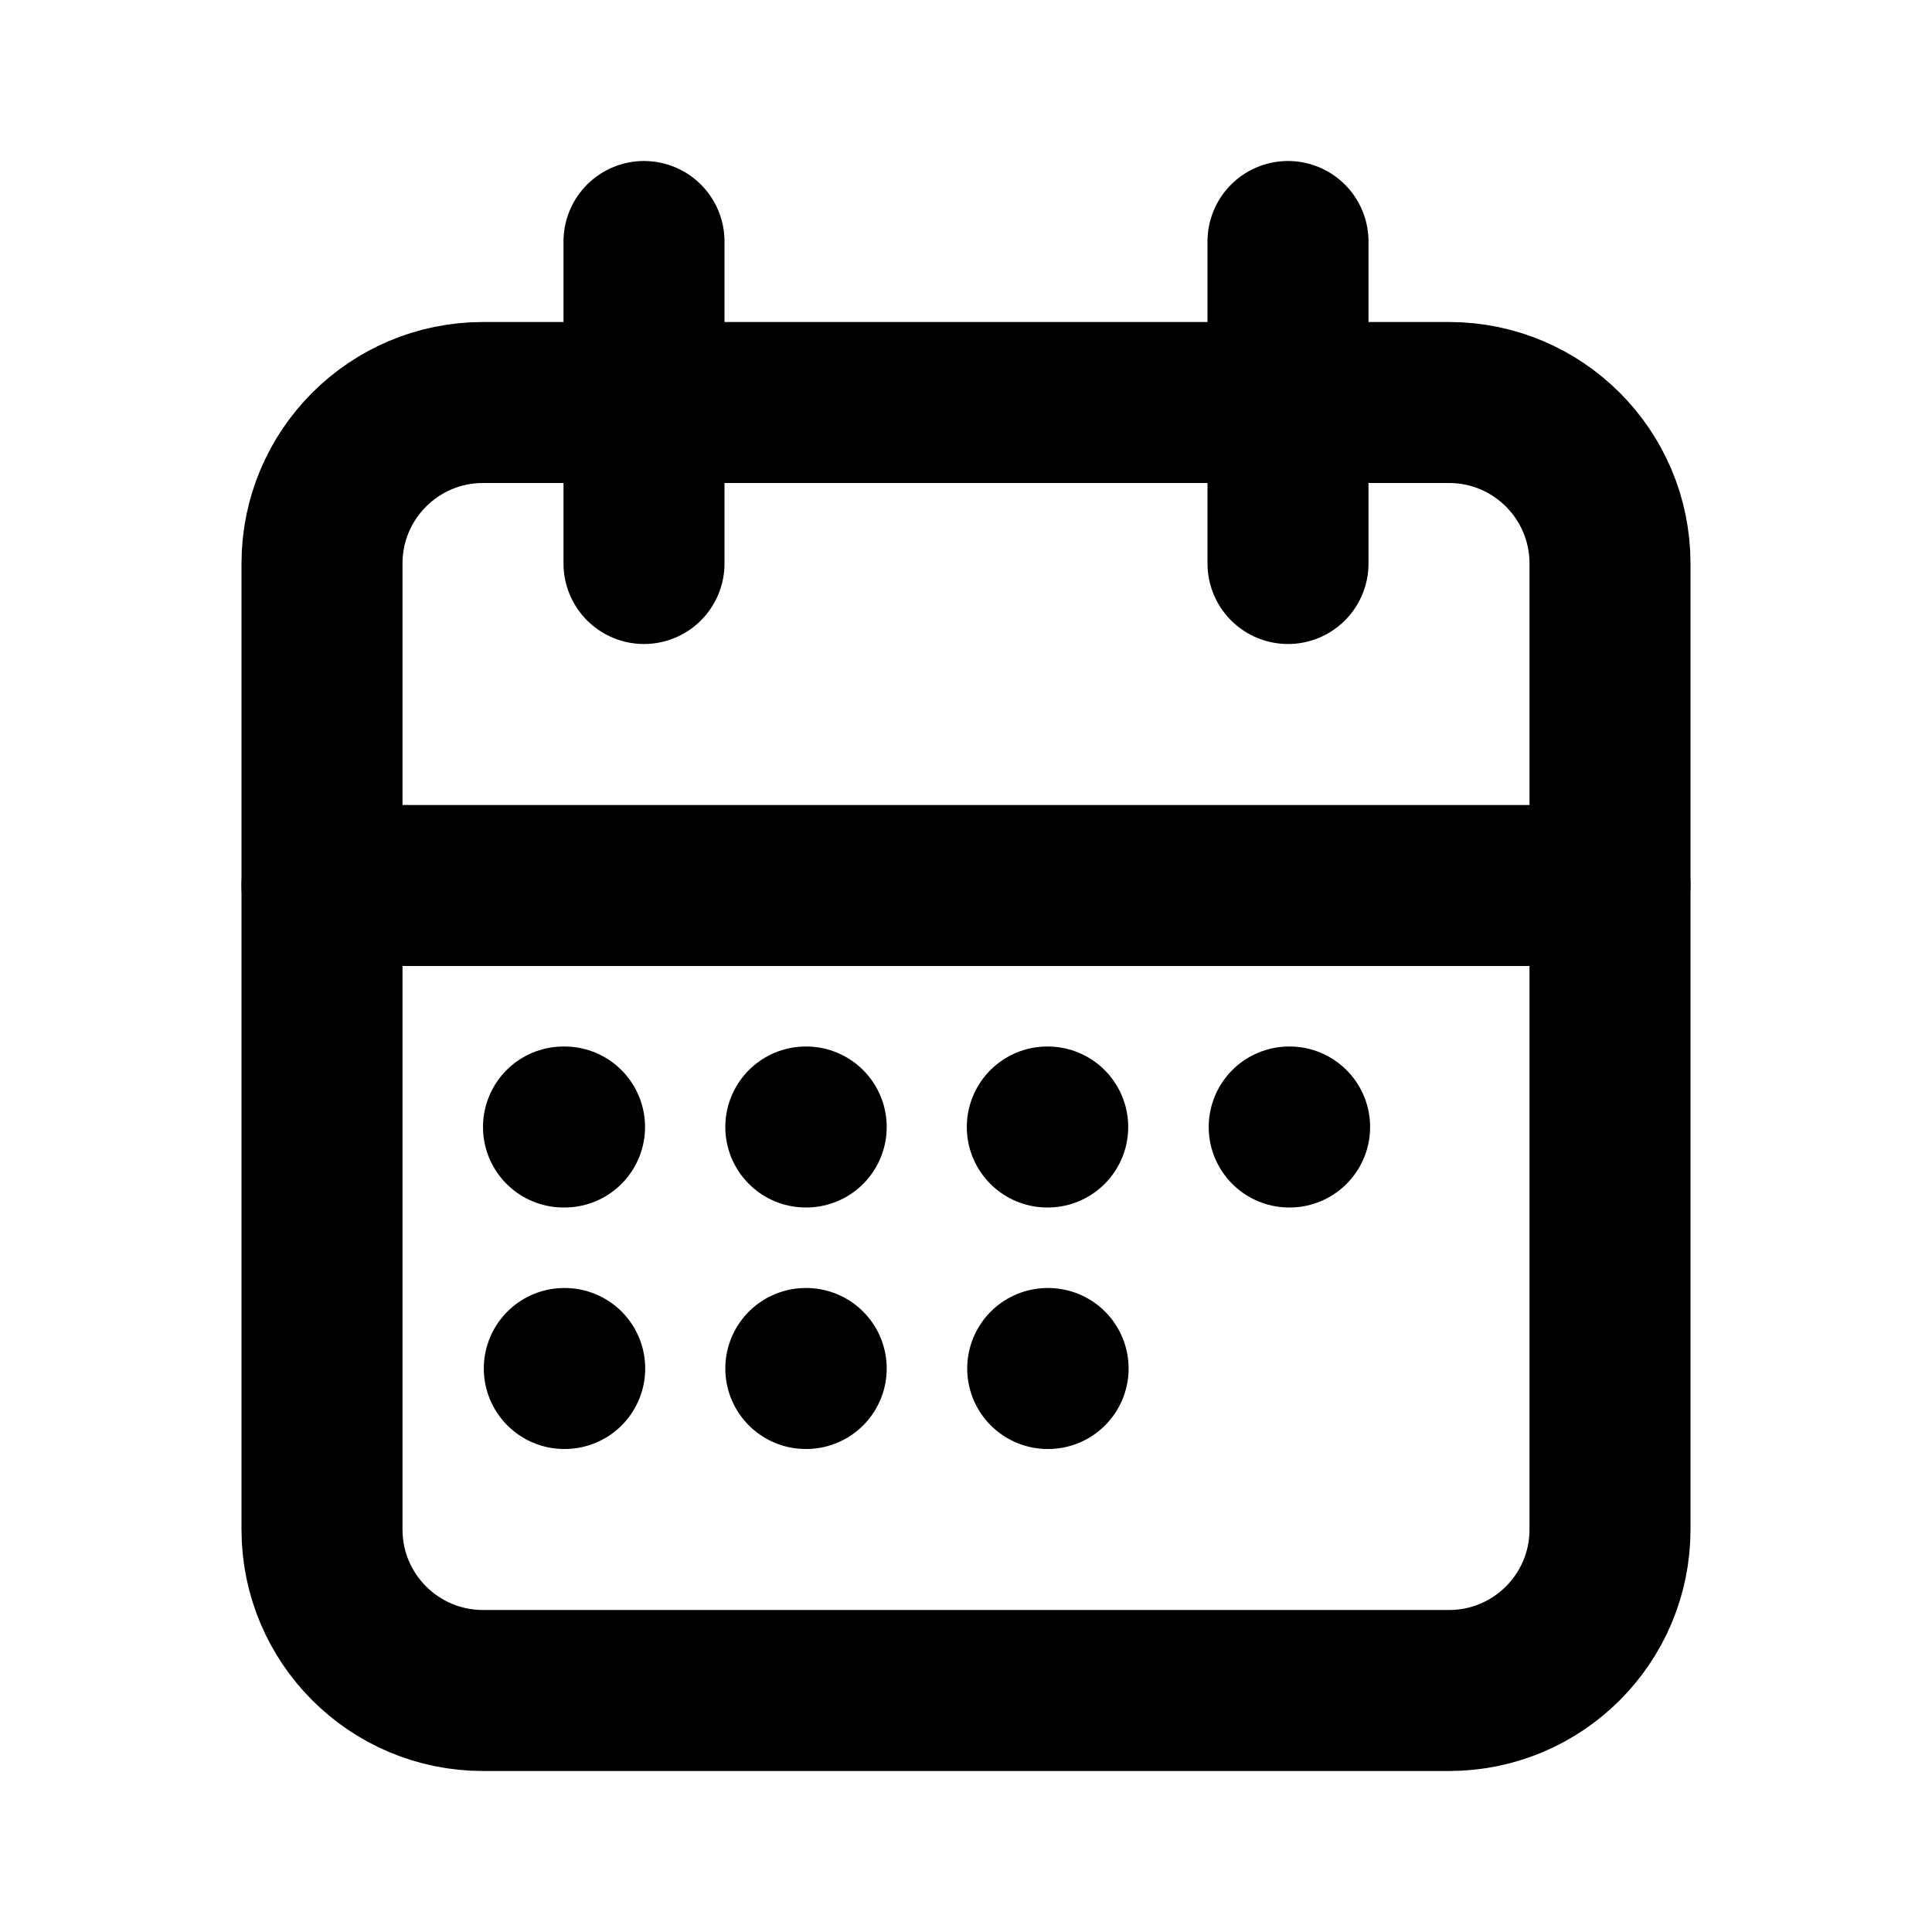
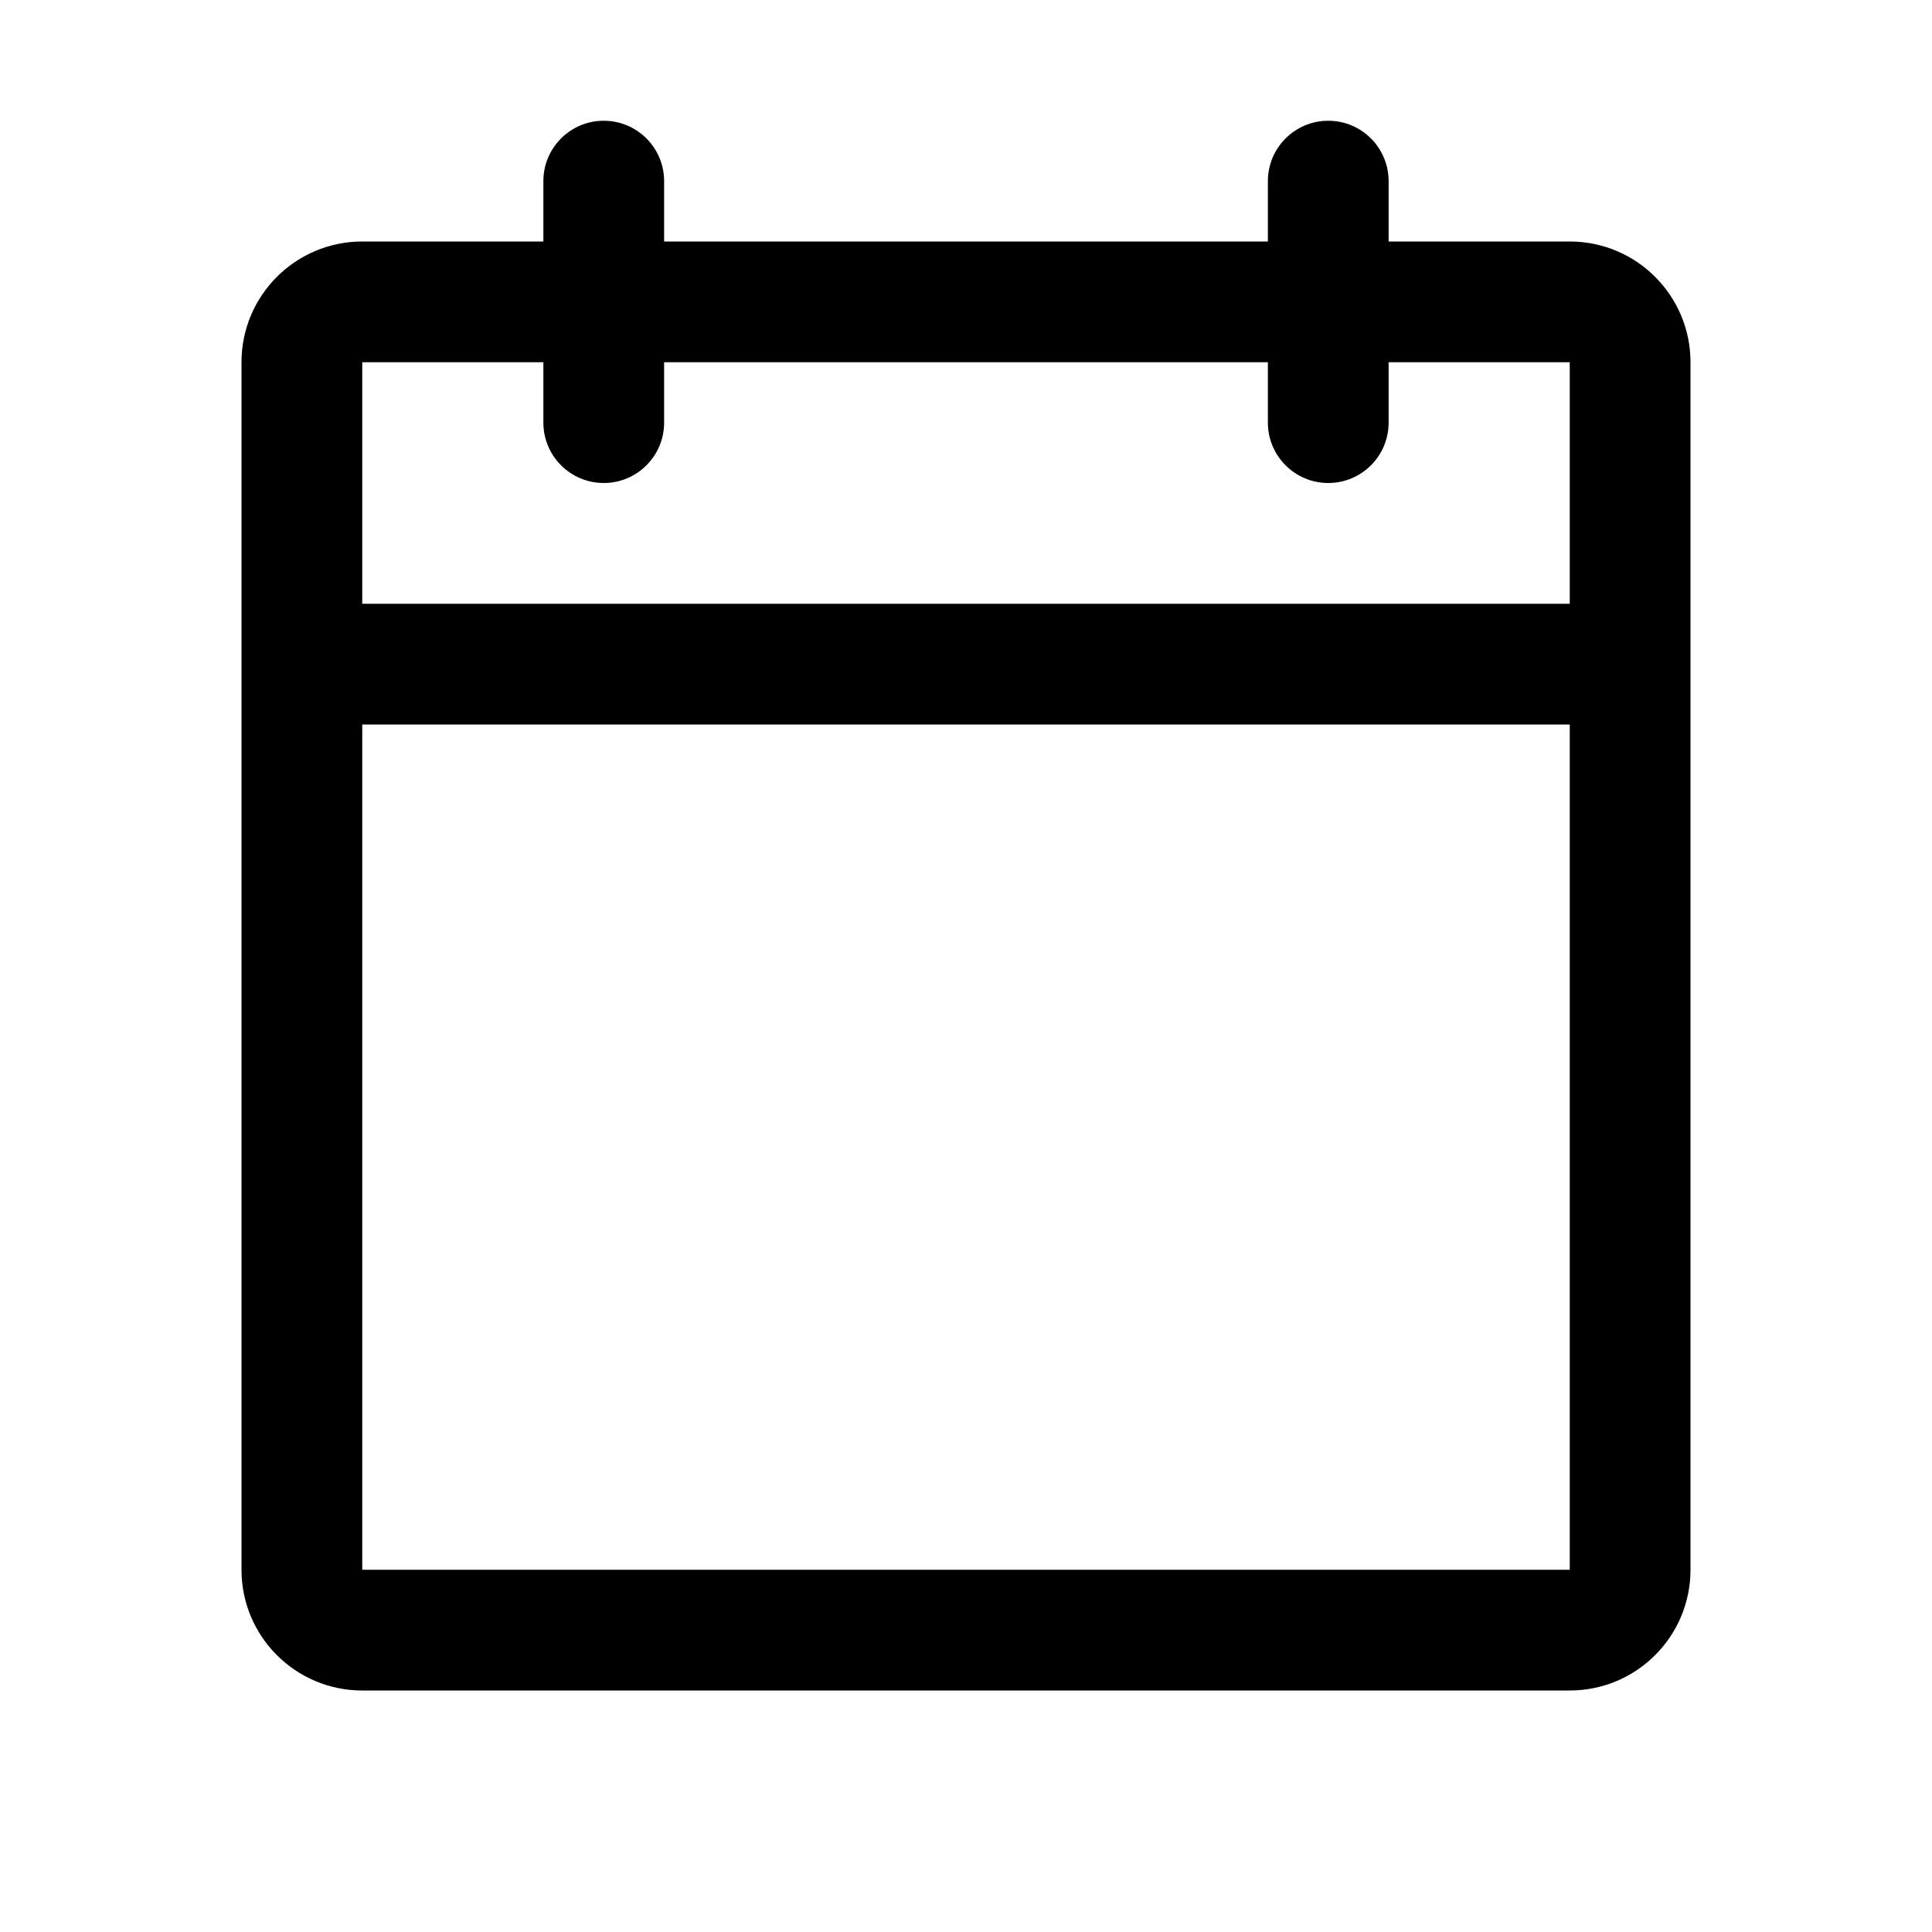
- <svg xmlns="http://www.w3.org/2000/svg" width="24" height="24" viewBox="0 0 24 24" fill="none" stroke="currentColor" stroke-width="2" stroke-linecap="round" stroke-linejoin="round" class="icon icon-tabler icons-tabler-outline icon-tabler-calendar-week">
-   <path stroke="none" d="M0 0h24v24H0z" fill="none" />
-   <path d="M4 7a2 2 0 0 1 2 -2h12a2 2 0 0 1 2 2v12a2 2 0 0 1 -2 2h-12a2 2 0 0 1 -2 -2v-12z" />
-   <path d="M16 3v4" />
-   <path d="M8 3v4" />
-   <path d="M4 11h16" />
-   <path d="M7 14h.013" />
-   <path d="M10.01 14h.005" />
-   <path d="M13.01 14h.005" />
-   <path d="M16.015 14h.005" />
-   <path d="M13.015 17h.005" />
-   <path d="M7.01 17h.005" />
-   <path d="M10.01 17h.005" />
+ <svg xmlns="http://www.w3.org/2000/svg" width="24" height="24" aria-hidden="true" viewBox="0 0 256 256" fill="currentColor">
+   <path d="M208,32H184V24a8,8,0,0,0-16,0v8H88V24a8,8,0,0,0-16,0v8H48A16,16,0,0,0,32,48V208a16,16,0,0,0,16,16H208a16,16,0,0,0,16-16V48A16,16,0,0,0,208,32ZM72,48v8a8,8,0,0,0,16,0V48h80v8a8,8,0,0,0,16,0V48h24V80H48V48ZM208,208H48V96H208V208Z" />
</svg>
